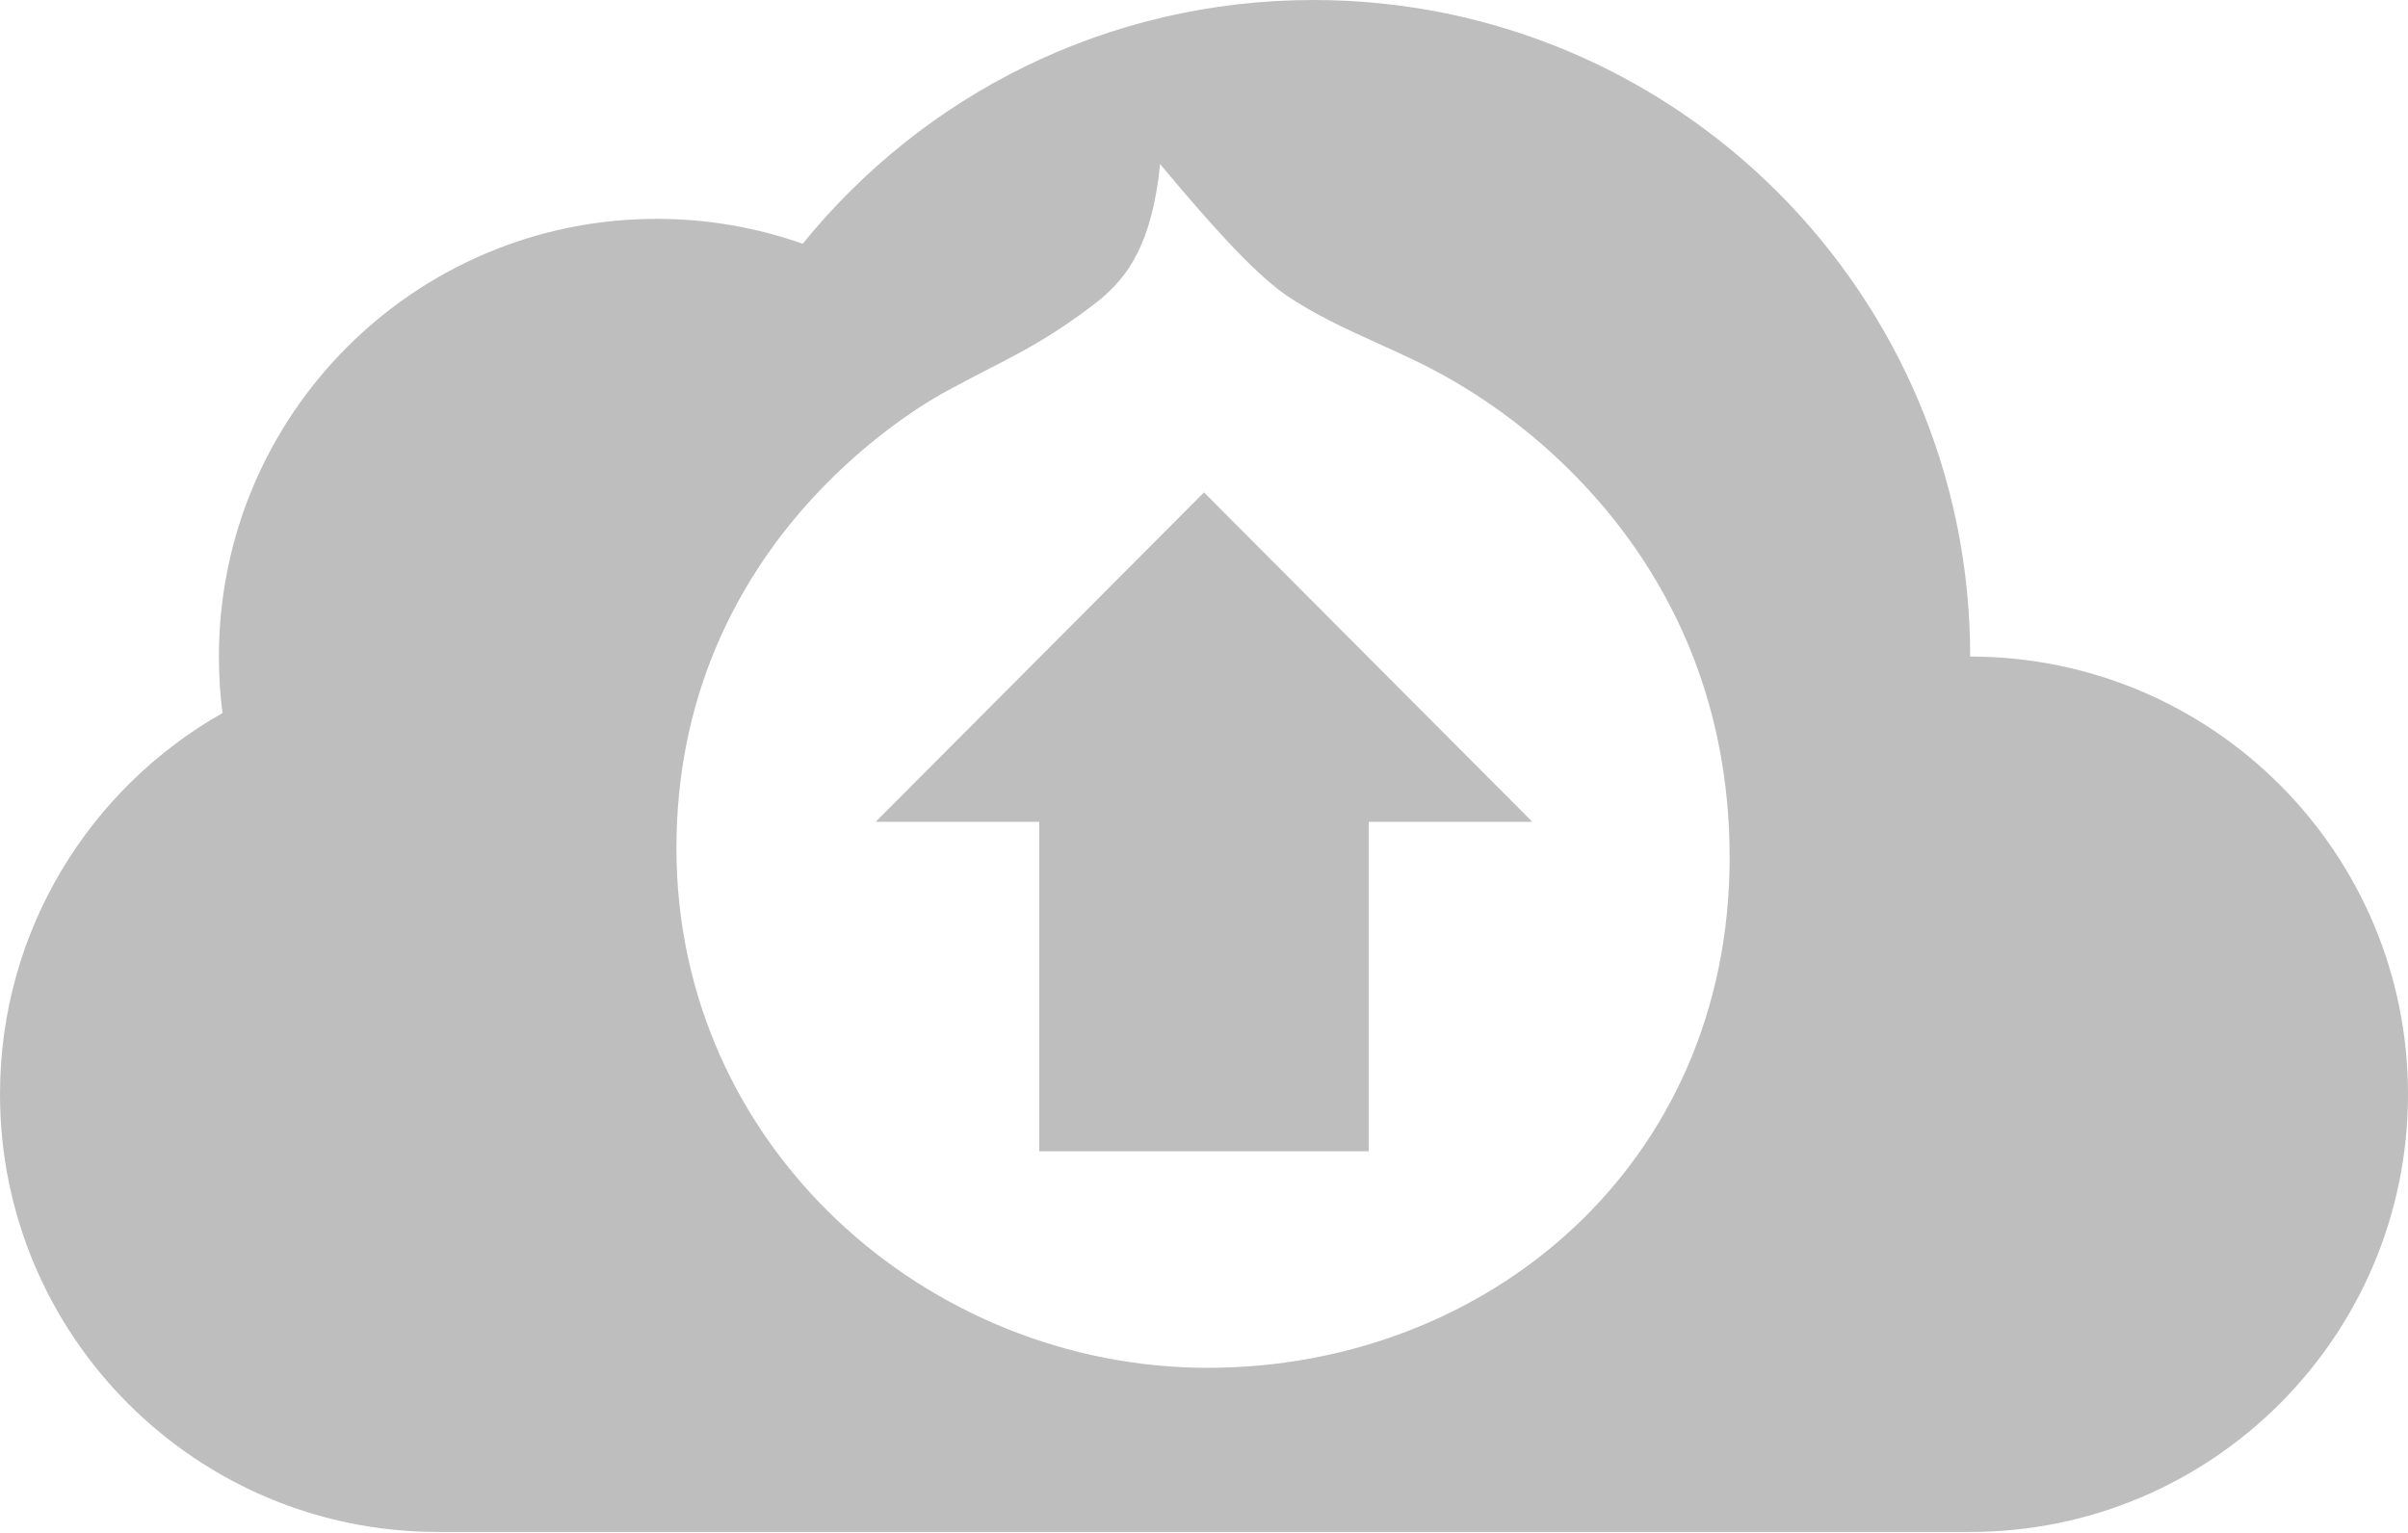
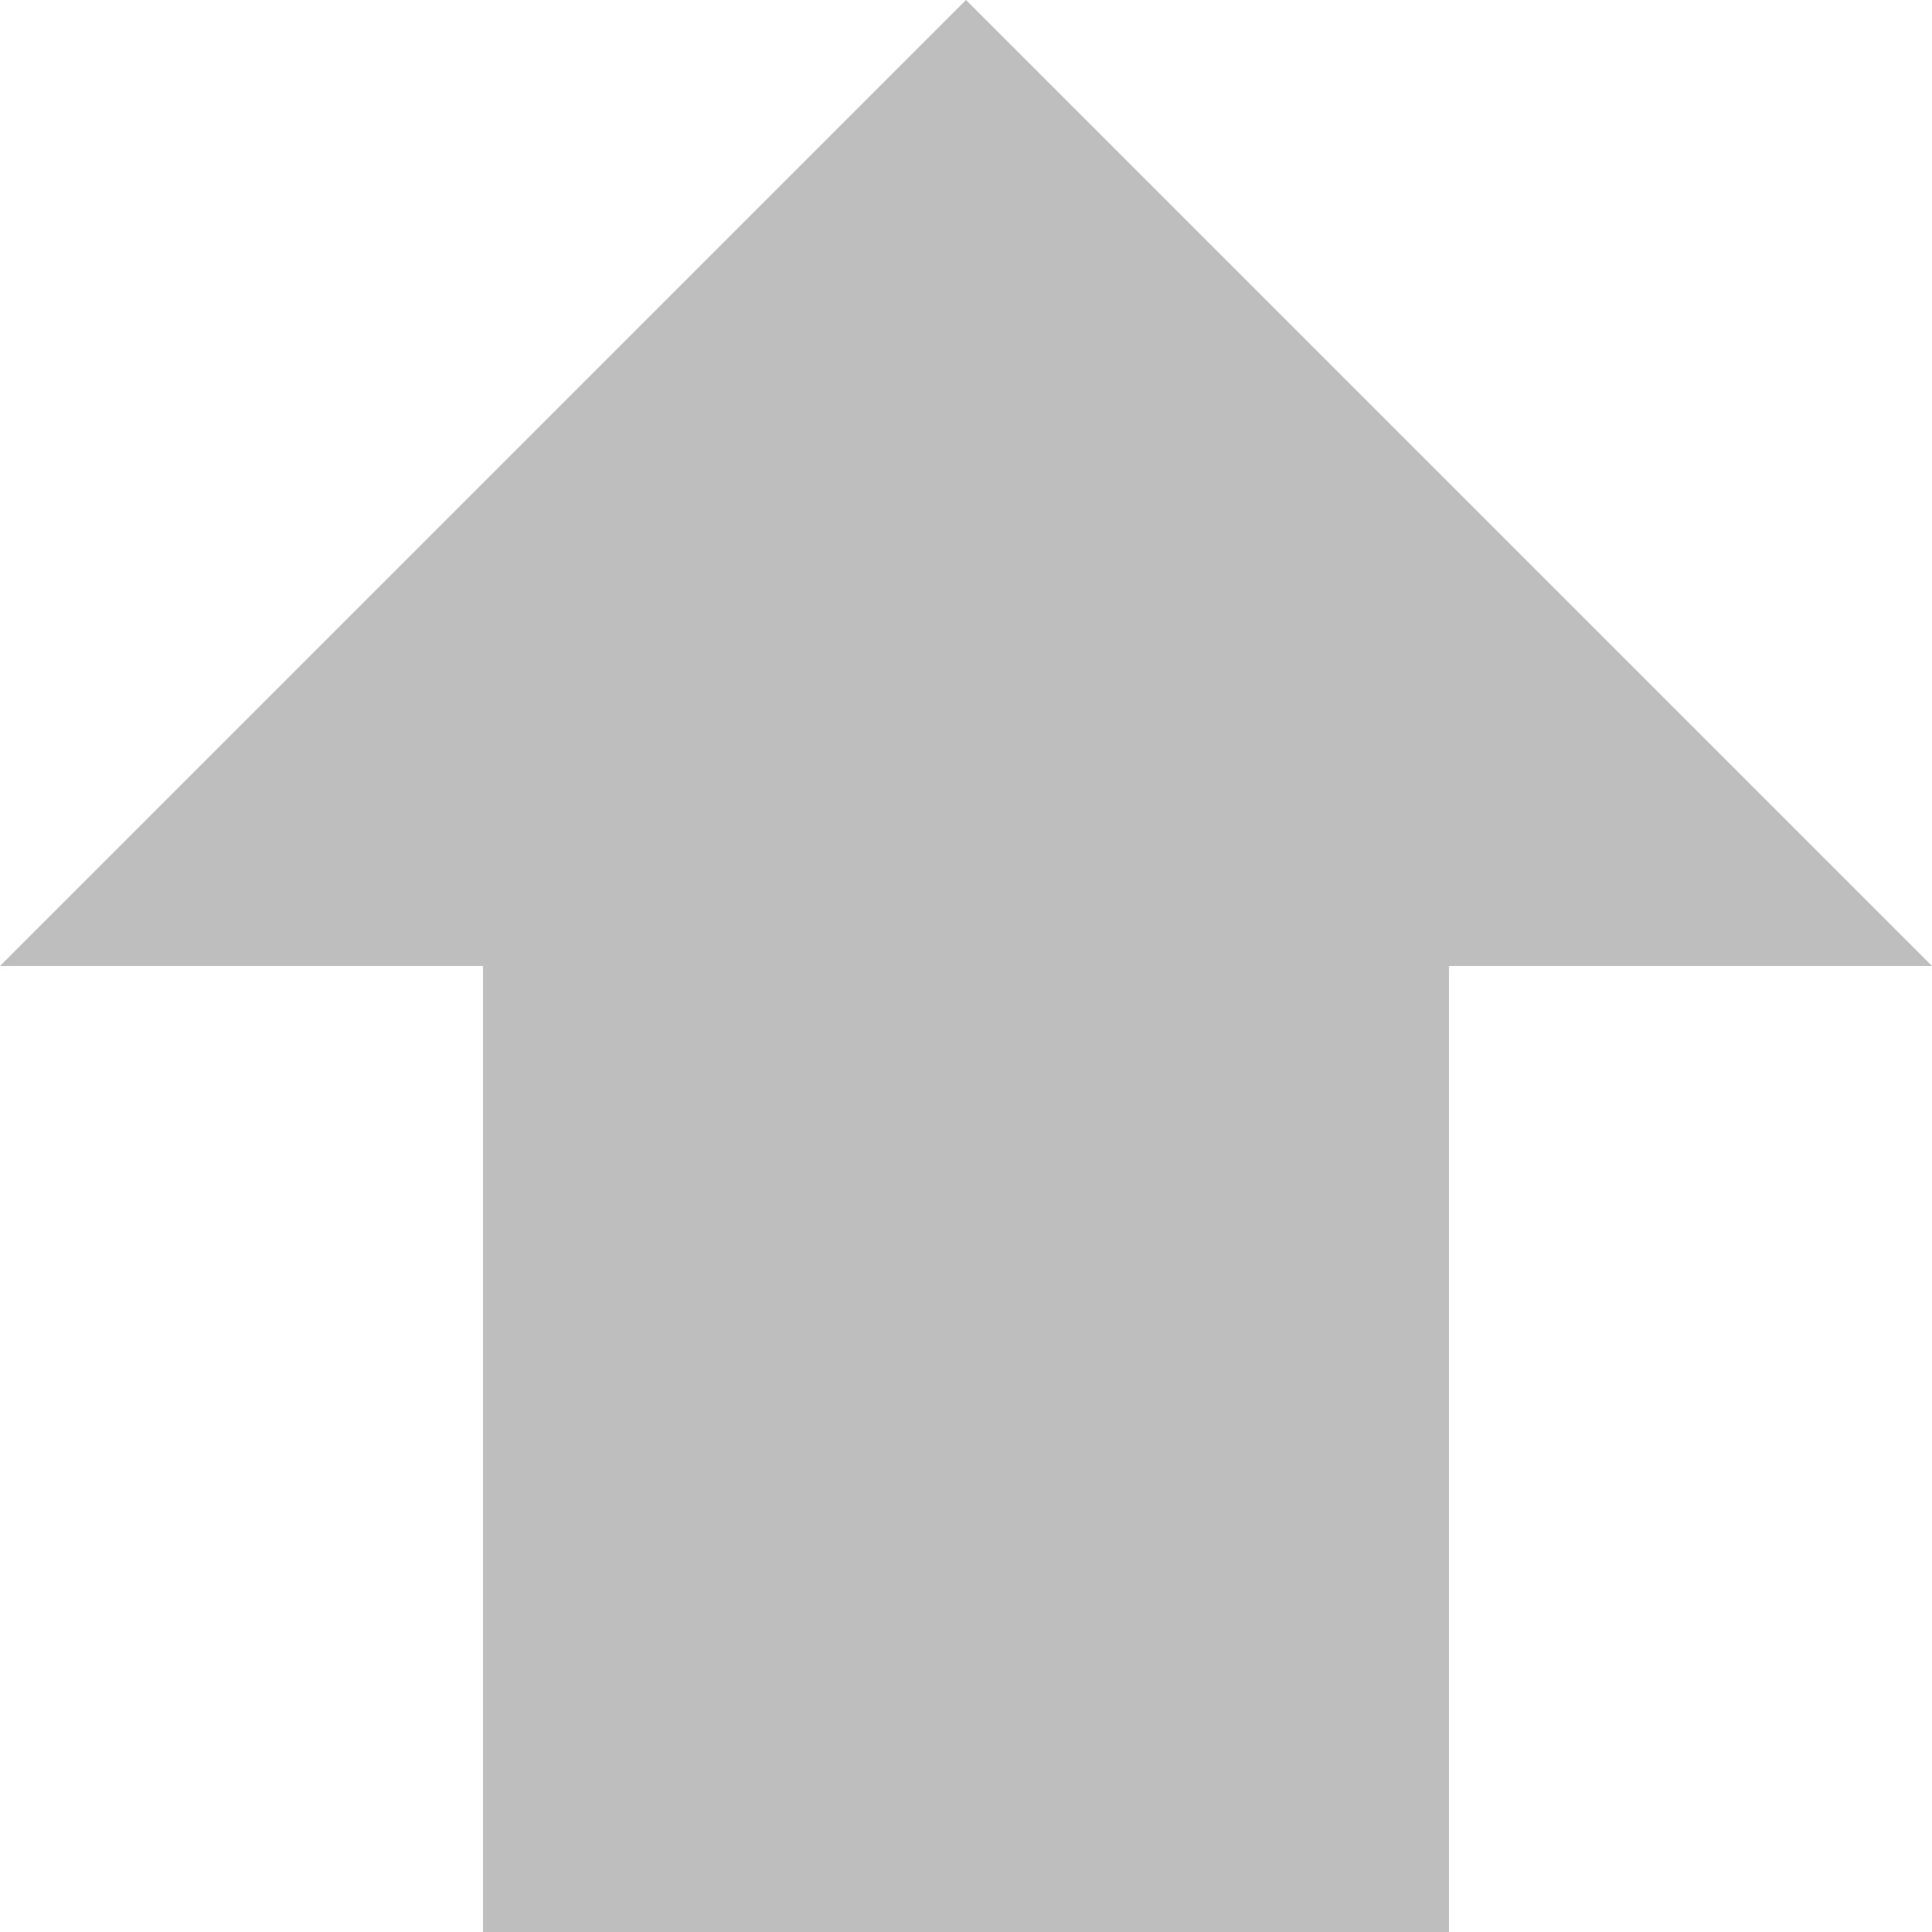
- <svg xmlns="http://www.w3.org/2000/svg" width="256px" height="163px" viewBox="0 0 256 163" version="1.1">
+ <svg xmlns="http://www.w3.org/2000/svg" width="16px" height="16px" viewBox="0 0 16 16" version="1.1">
  <defs />
  <g id="Page-1" stroke="none" stroke-width="1" fill="none" fill-rule="evenodd">
-     <path d="M46.545,162.909 C20.839,162.909 0,142.07 0,116.364 C0,98.977 9.533,83.817 23.657,75.825 C23.403,73.859 23.273,71.854 23.273,69.818 C23.273,44.112 44.112,23.273 69.818,23.273 C75.261,23.273 80.485,24.207 85.339,25.923 C98.139,10.11 117.707,0 139.636,0 C178.196,0 209.455,31.259 209.455,69.818 C235.161,69.818 256,90.657 256,116.364 C256,142.07 235.161,162.909 209.455,162.909 L46.545,162.909 Z M136.899,31.512 C133.077,28.923 127.774,22.757 123.335,17.455 C122.471,25.963 119.882,29.416 116.922,31.882 C110.633,36.815 106.687,38.295 101.261,41.254 C96.699,43.597 71.913,58.395 71.913,90.21 C71.913,122.025 98.672,145.455 128.391,145.455 C158.109,145.455 183.882,123.875 183.882,91.196 C183.882,58.518 159.712,43.72 155.766,41.254 C149.231,37.185 143.065,35.582 136.899,31.512 Z M128,52.364 L162.909,87.397 L93.091,87.397 L128,52.364 Z M110.483,87.397 L145.517,87.397 L145.517,122.43 L110.483,122.43 L110.483,87.397 Z" id="deploy" fill="#BEBEBE" />
+     <g id="Group-13" transform="translate(-215, -12)" fill="#BEBEBE">
+       <path d="M223,12 L231,20 L215,20 L223,12 Z M219,20 L227,20 L227,28 L219,28 L219,20 Z" id="deploy" />
+     </g>
  </g>
</svg>
